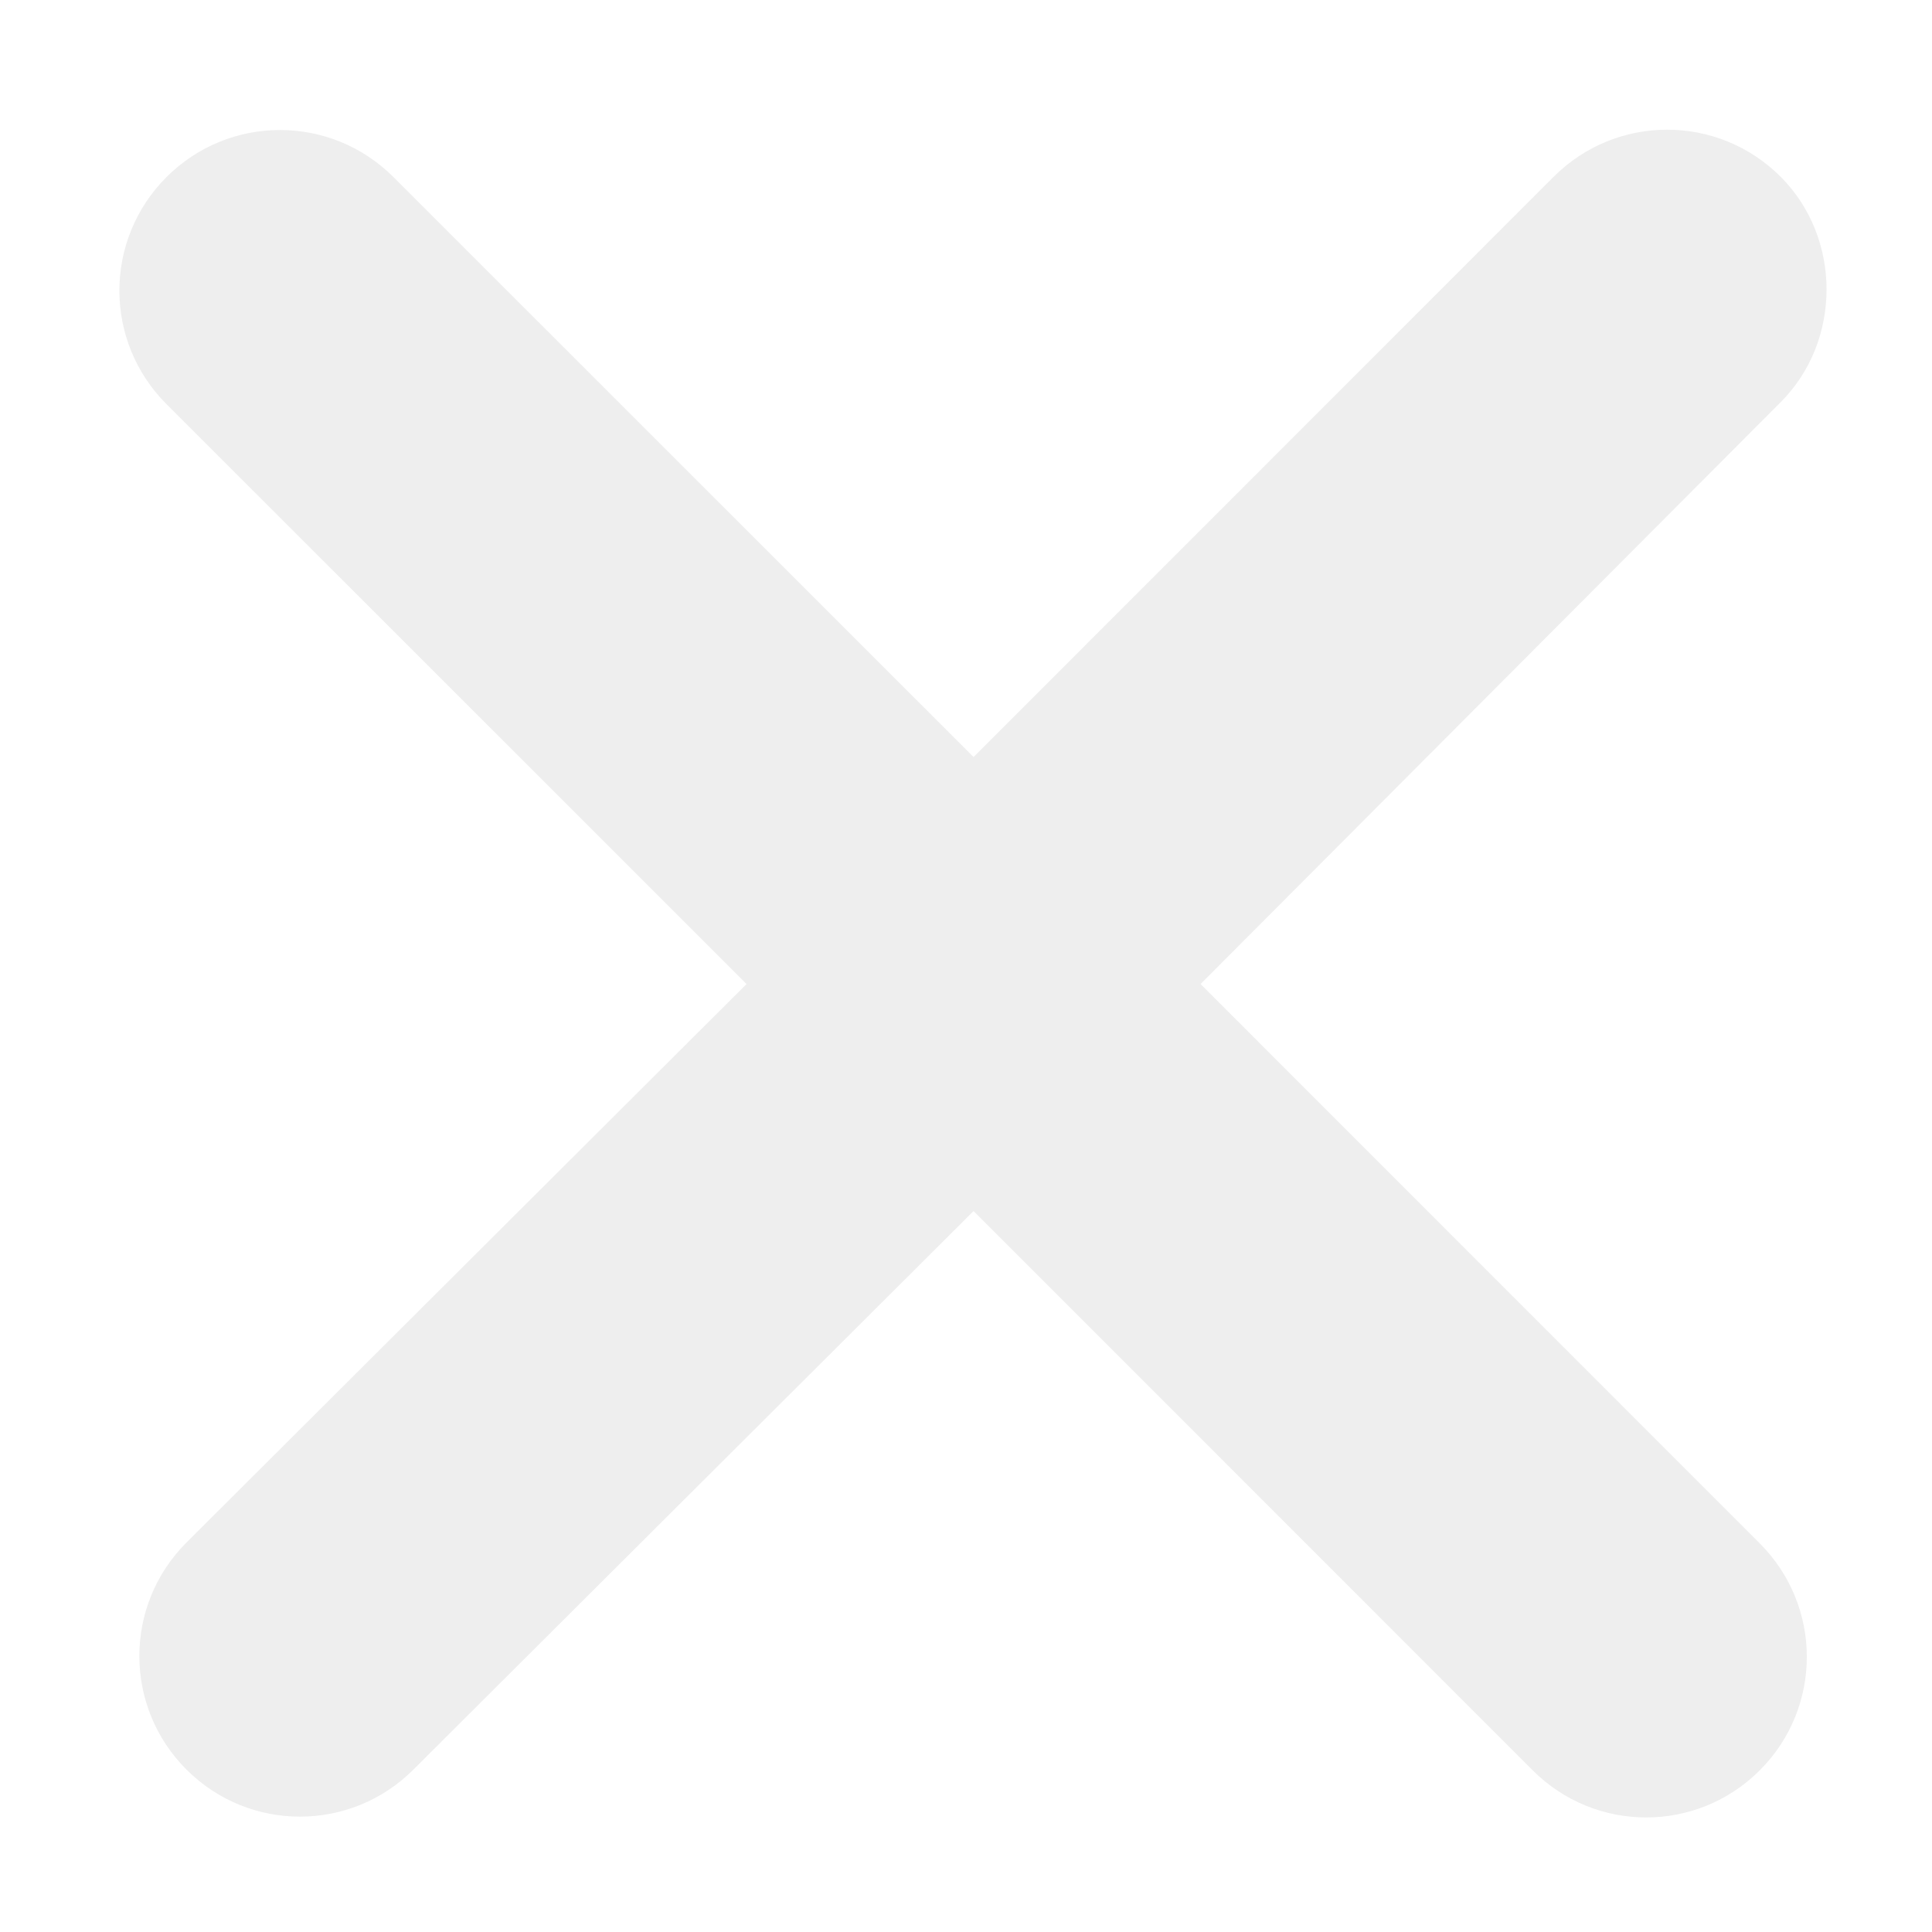
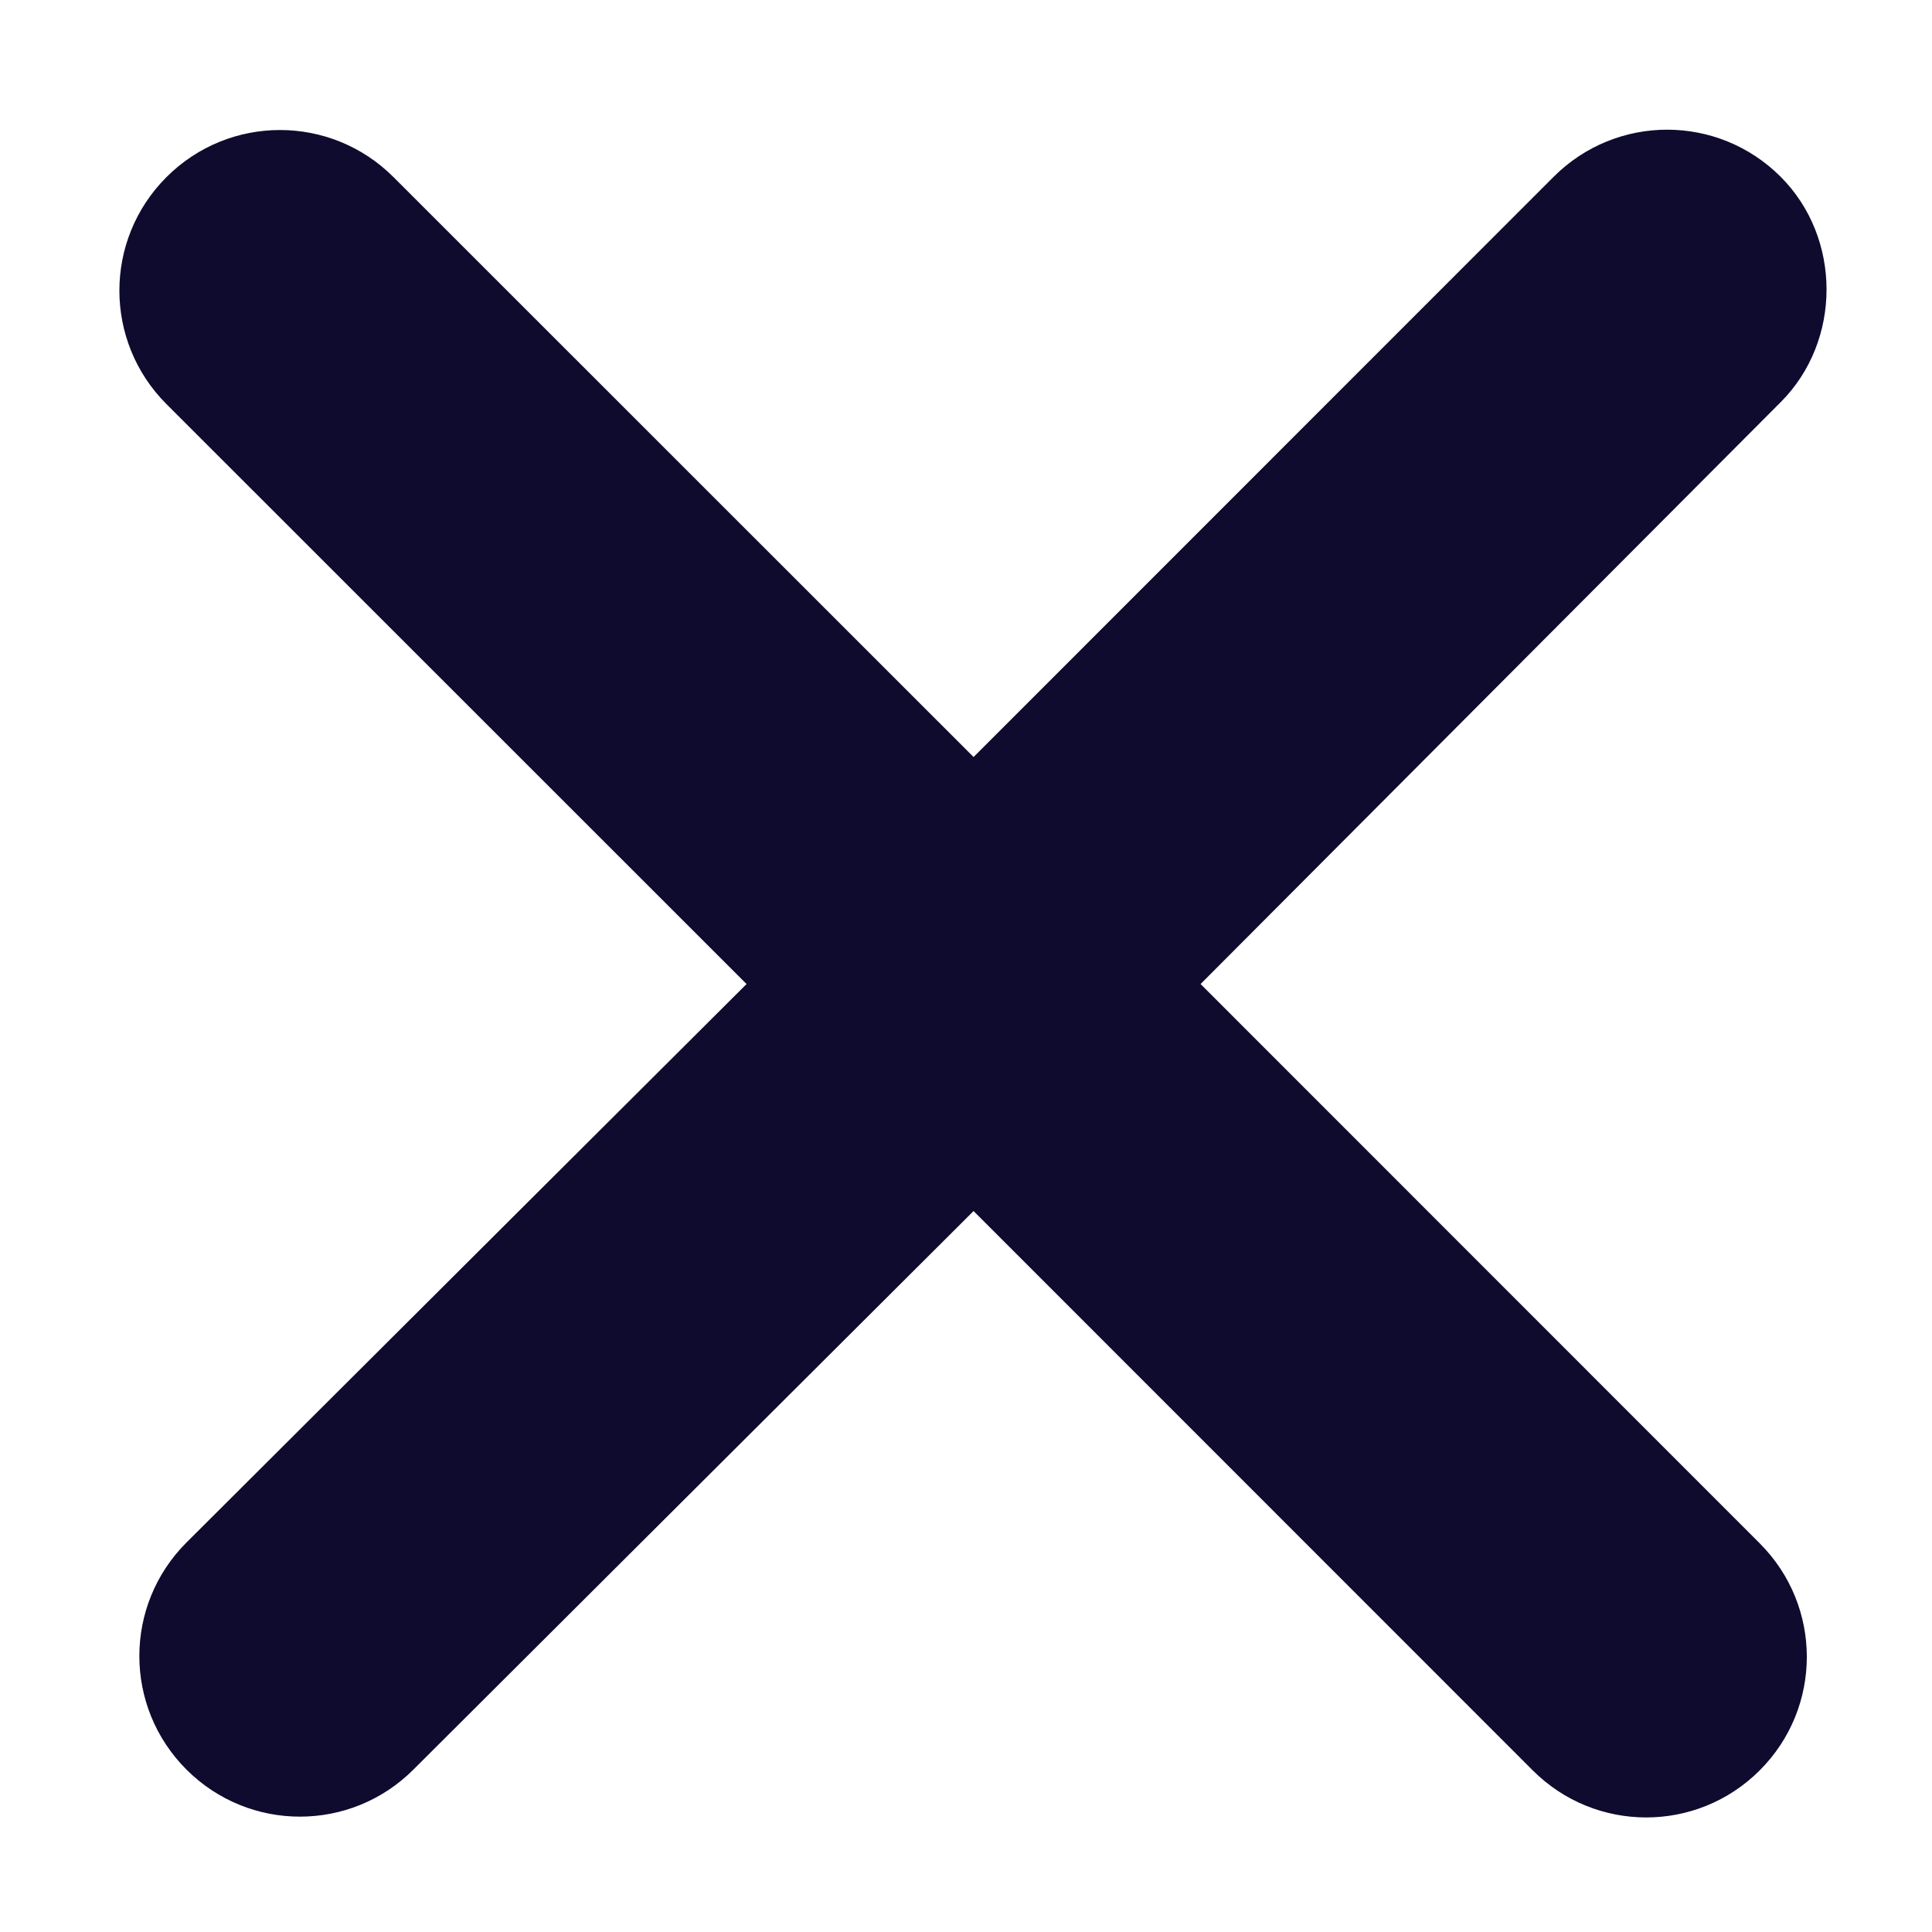
<svg xmlns="http://www.w3.org/2000/svg" width="12" height="12" viewBox="0 0 12 12" fill="none">
-   <path d="M11.06 1.098C10.67 0.708 10.04 0.708 9.65 1.098L6.047 4.702L2.444 1.1C2.054 0.71 1.424 0.71 1.034 1.1C0.644 1.49 0.644 2.12 1.034 2.51L4.637 6.112L1.158 9.581C0.768 9.971 0.768 10.601 1.158 10.991C1.548 11.381 2.178 11.381 2.568 10.991L6.047 7.522L9.52 10.996C9.91 11.386 10.54 11.386 10.93 10.996C11.32 10.606 11.32 9.976 10.93 9.586L7.457 6.112L11.06 2.498C11.44 2.118 11.44 1.478 11.06 1.098Z" fill="#EEEEEE" />
+   <path d="M11.06 1.098C10.67 0.708 10.04 0.708 9.65 1.098L6.047 4.702L2.444 1.1C2.054 0.71 1.424 0.71 1.034 1.1C0.644 1.49 0.644 2.12 1.034 2.51L4.637 6.112L1.158 9.581C0.768 9.971 0.768 10.601 1.158 10.991C1.548 11.381 2.178 11.381 2.568 10.991L6.047 7.522L9.52 10.996C9.91 11.386 10.54 11.386 10.93 10.996C11.32 10.606 11.32 9.976 10.93 9.586L7.457 6.112L11.06 2.498C11.44 2.118 11.44 1.478 11.06 1.098Z" fill="#0F0B2E" />
</svg>
